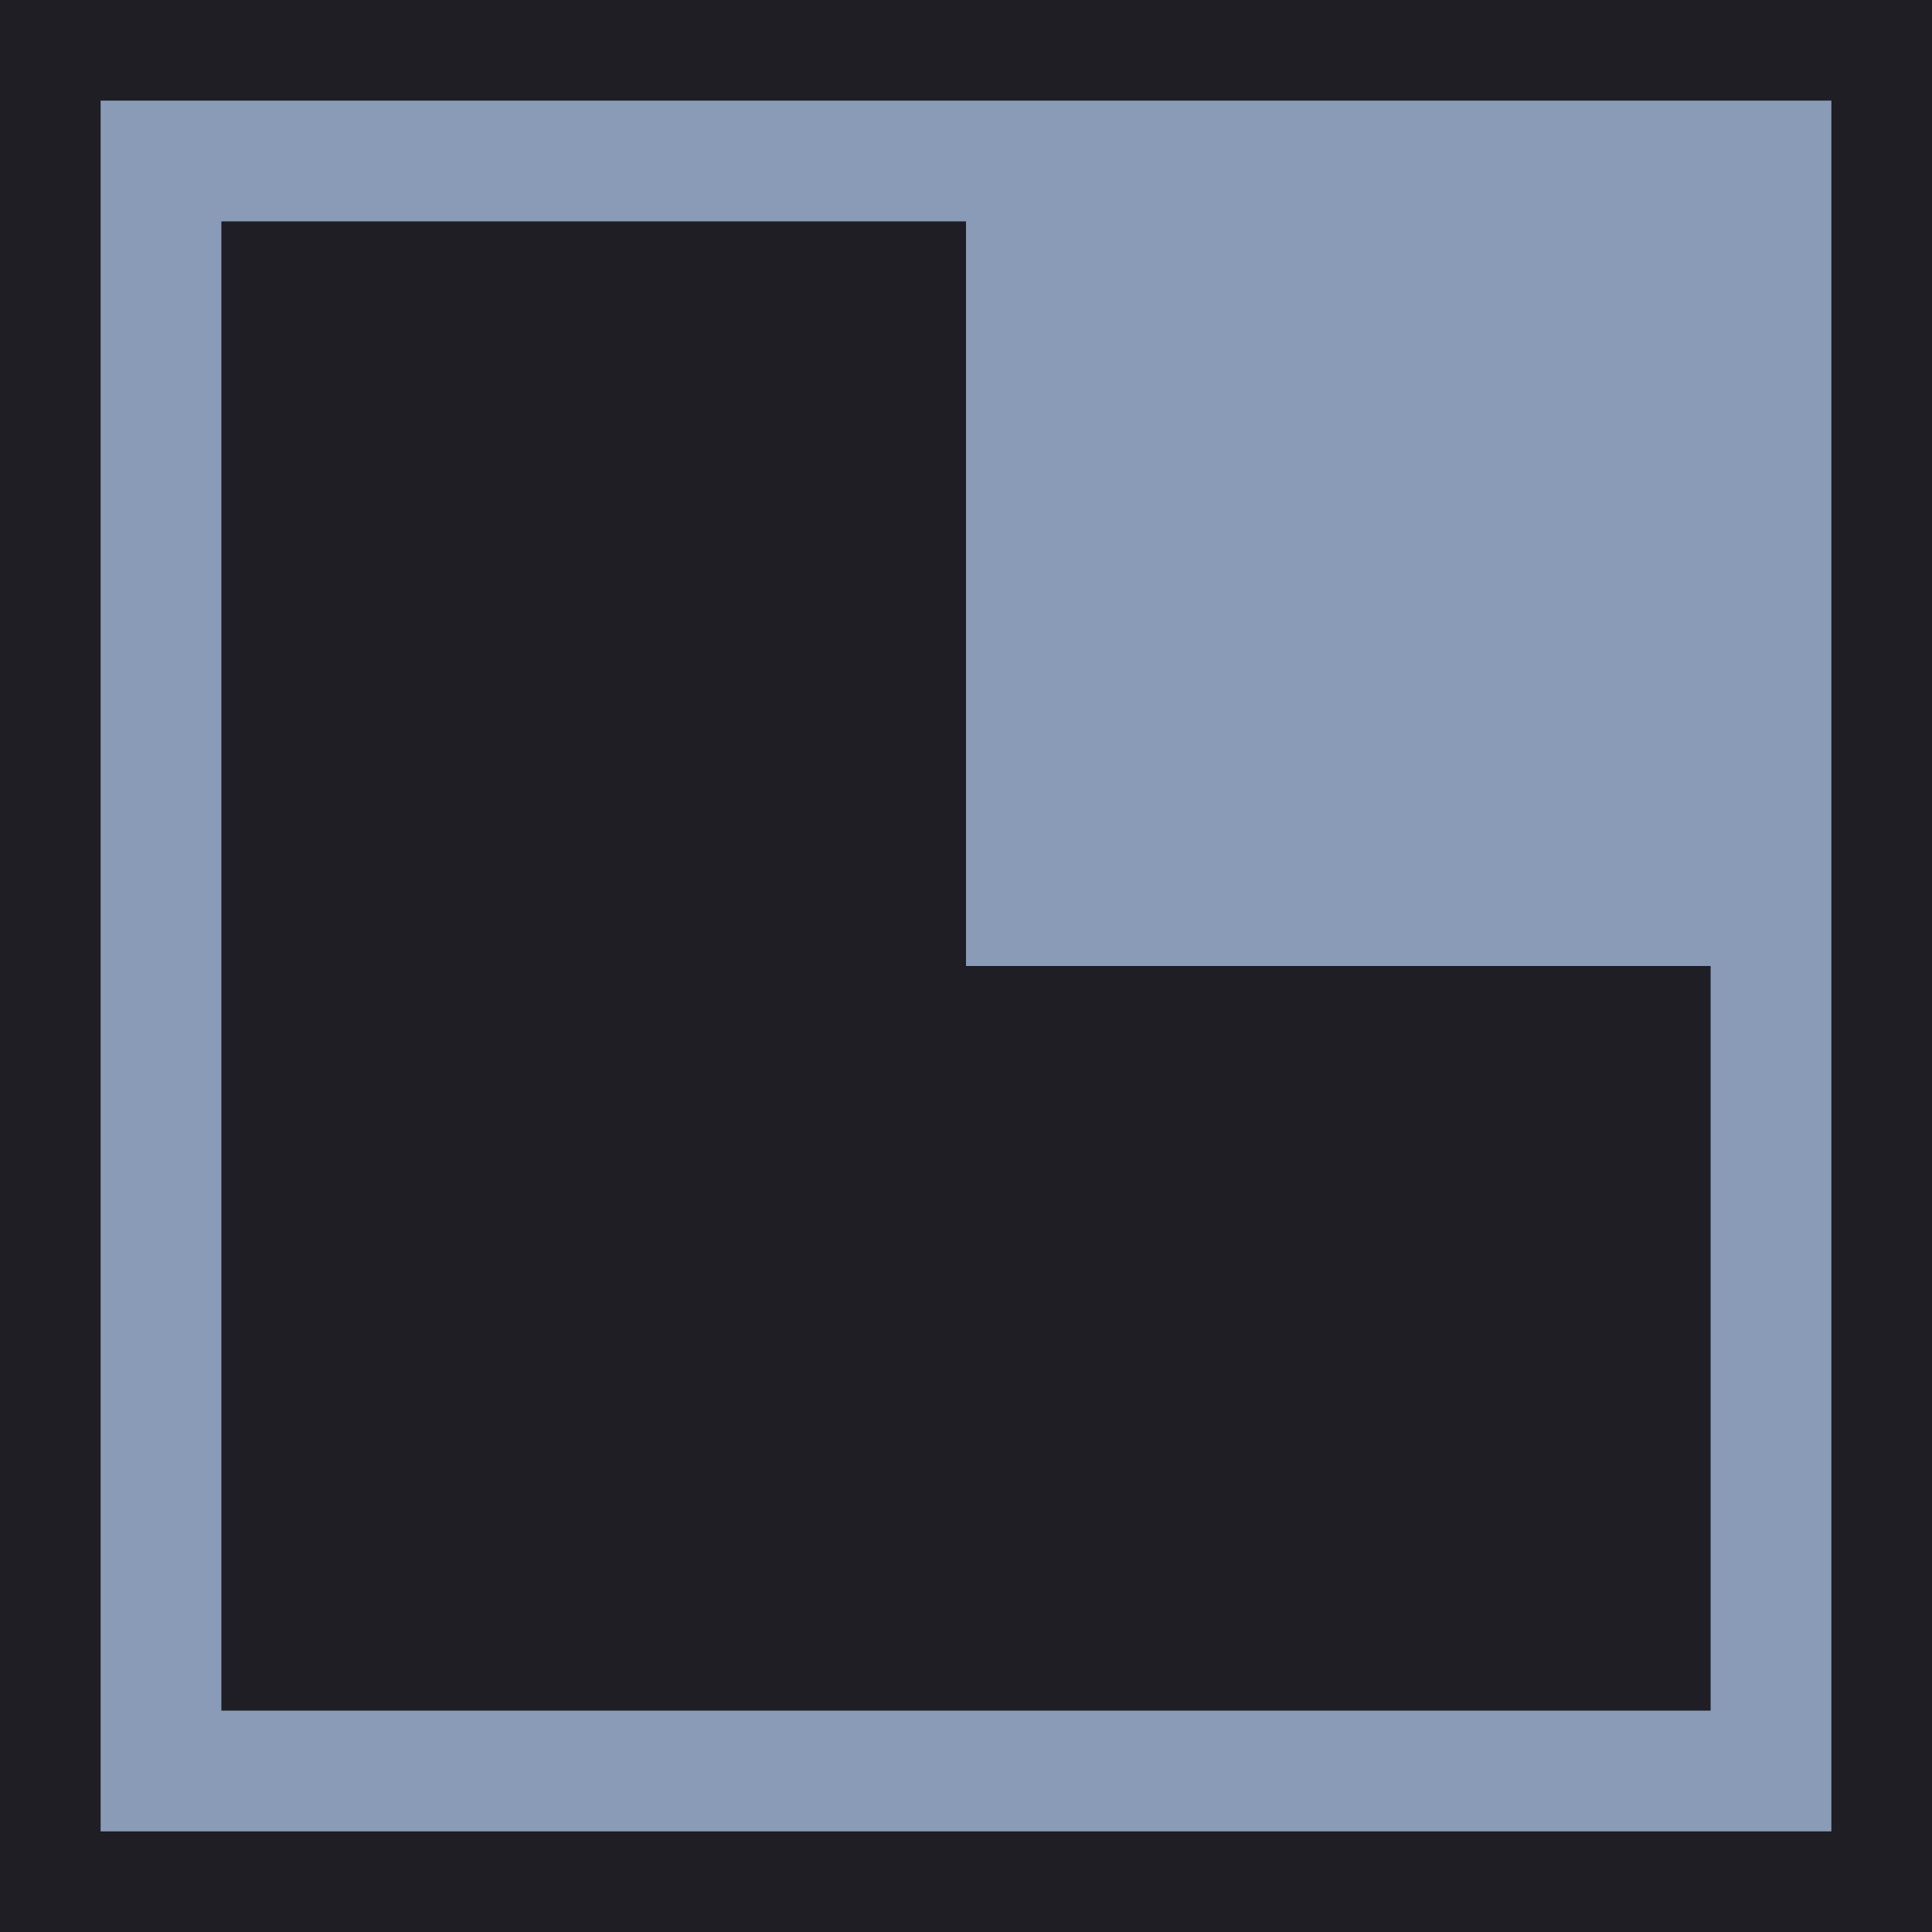
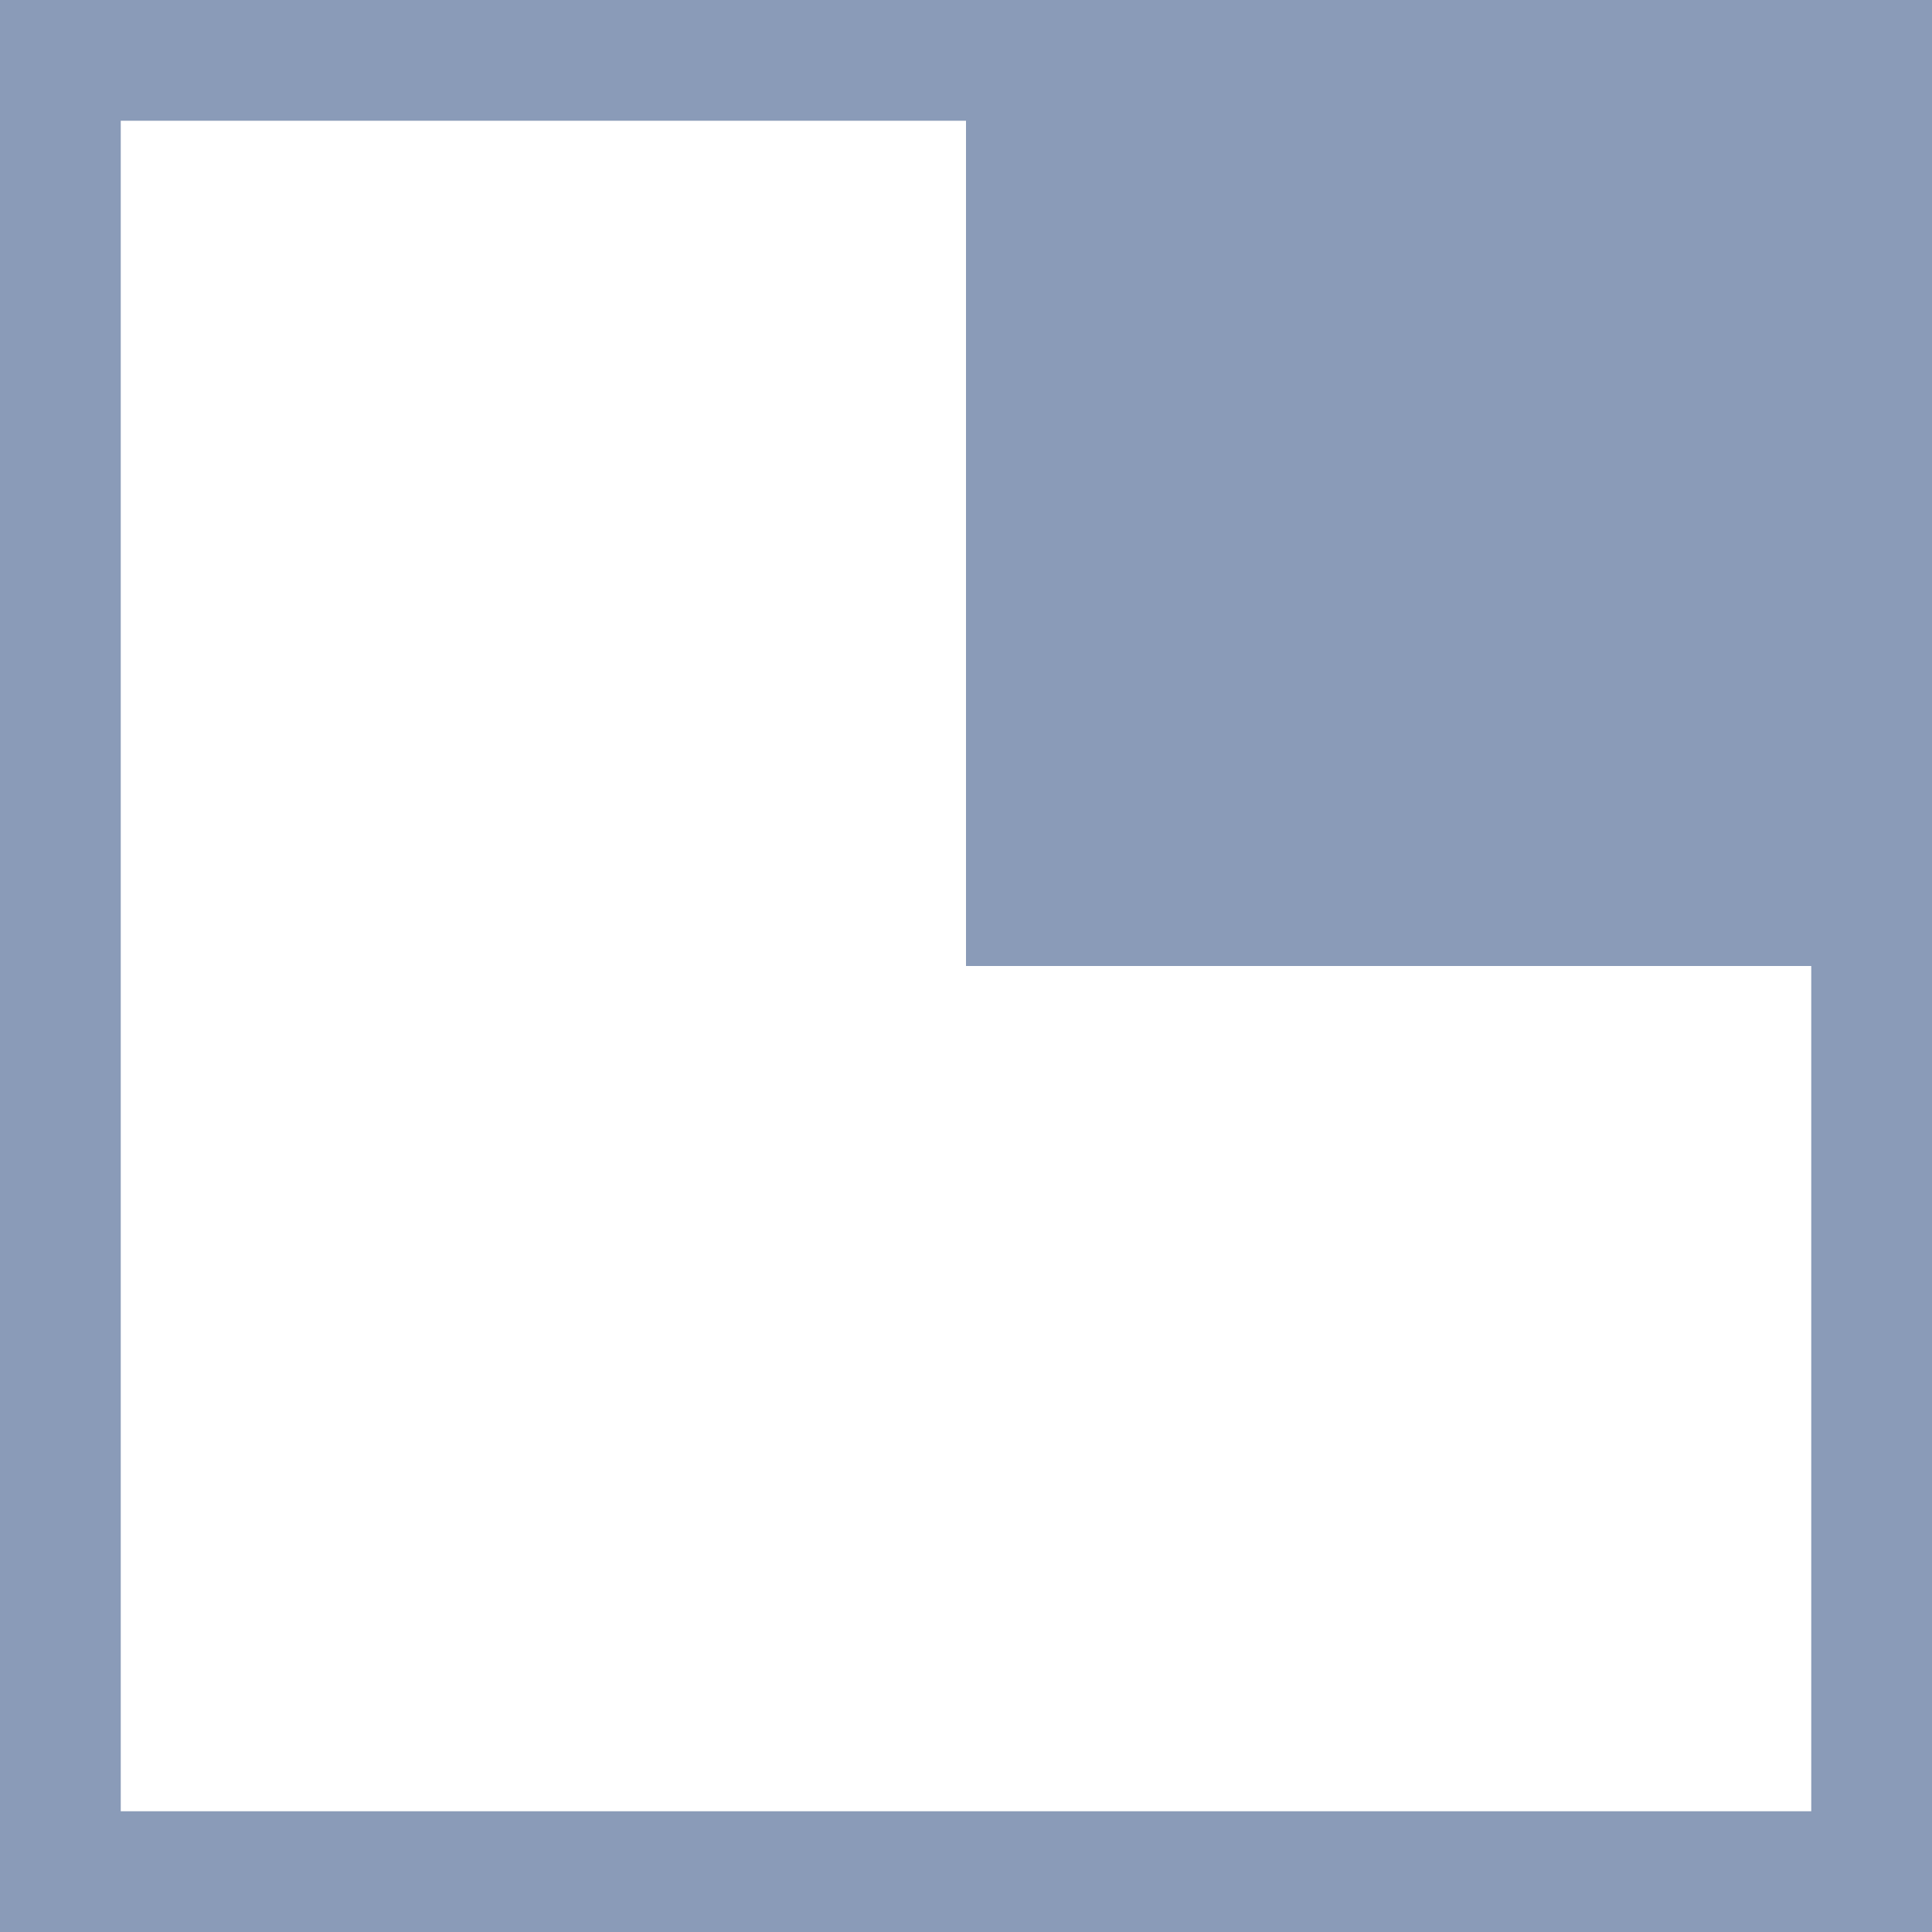
<svg xmlns="http://www.w3.org/2000/svg" viewBox="0 0 24 24">
-   <rect width="24" height="24" fill="#1f1e25" />
-   <rect x="2" y="2" width="20" height="20" fill="none" stroke="#8a9bb8" stroke-width="1.5" />
-   <polygon points="12,2 22,2 22,12 12,12" fill="#8a9bb8" />
+   <polygon points="12,0 24,0 24,12 12,12" fill="#8a9bb8" />
+   <rect x="0.75" y="0.75" width="22.5" height="22.5" fill="none" stroke="#8a9bb8" stroke-width="1.5" />
</svg>
